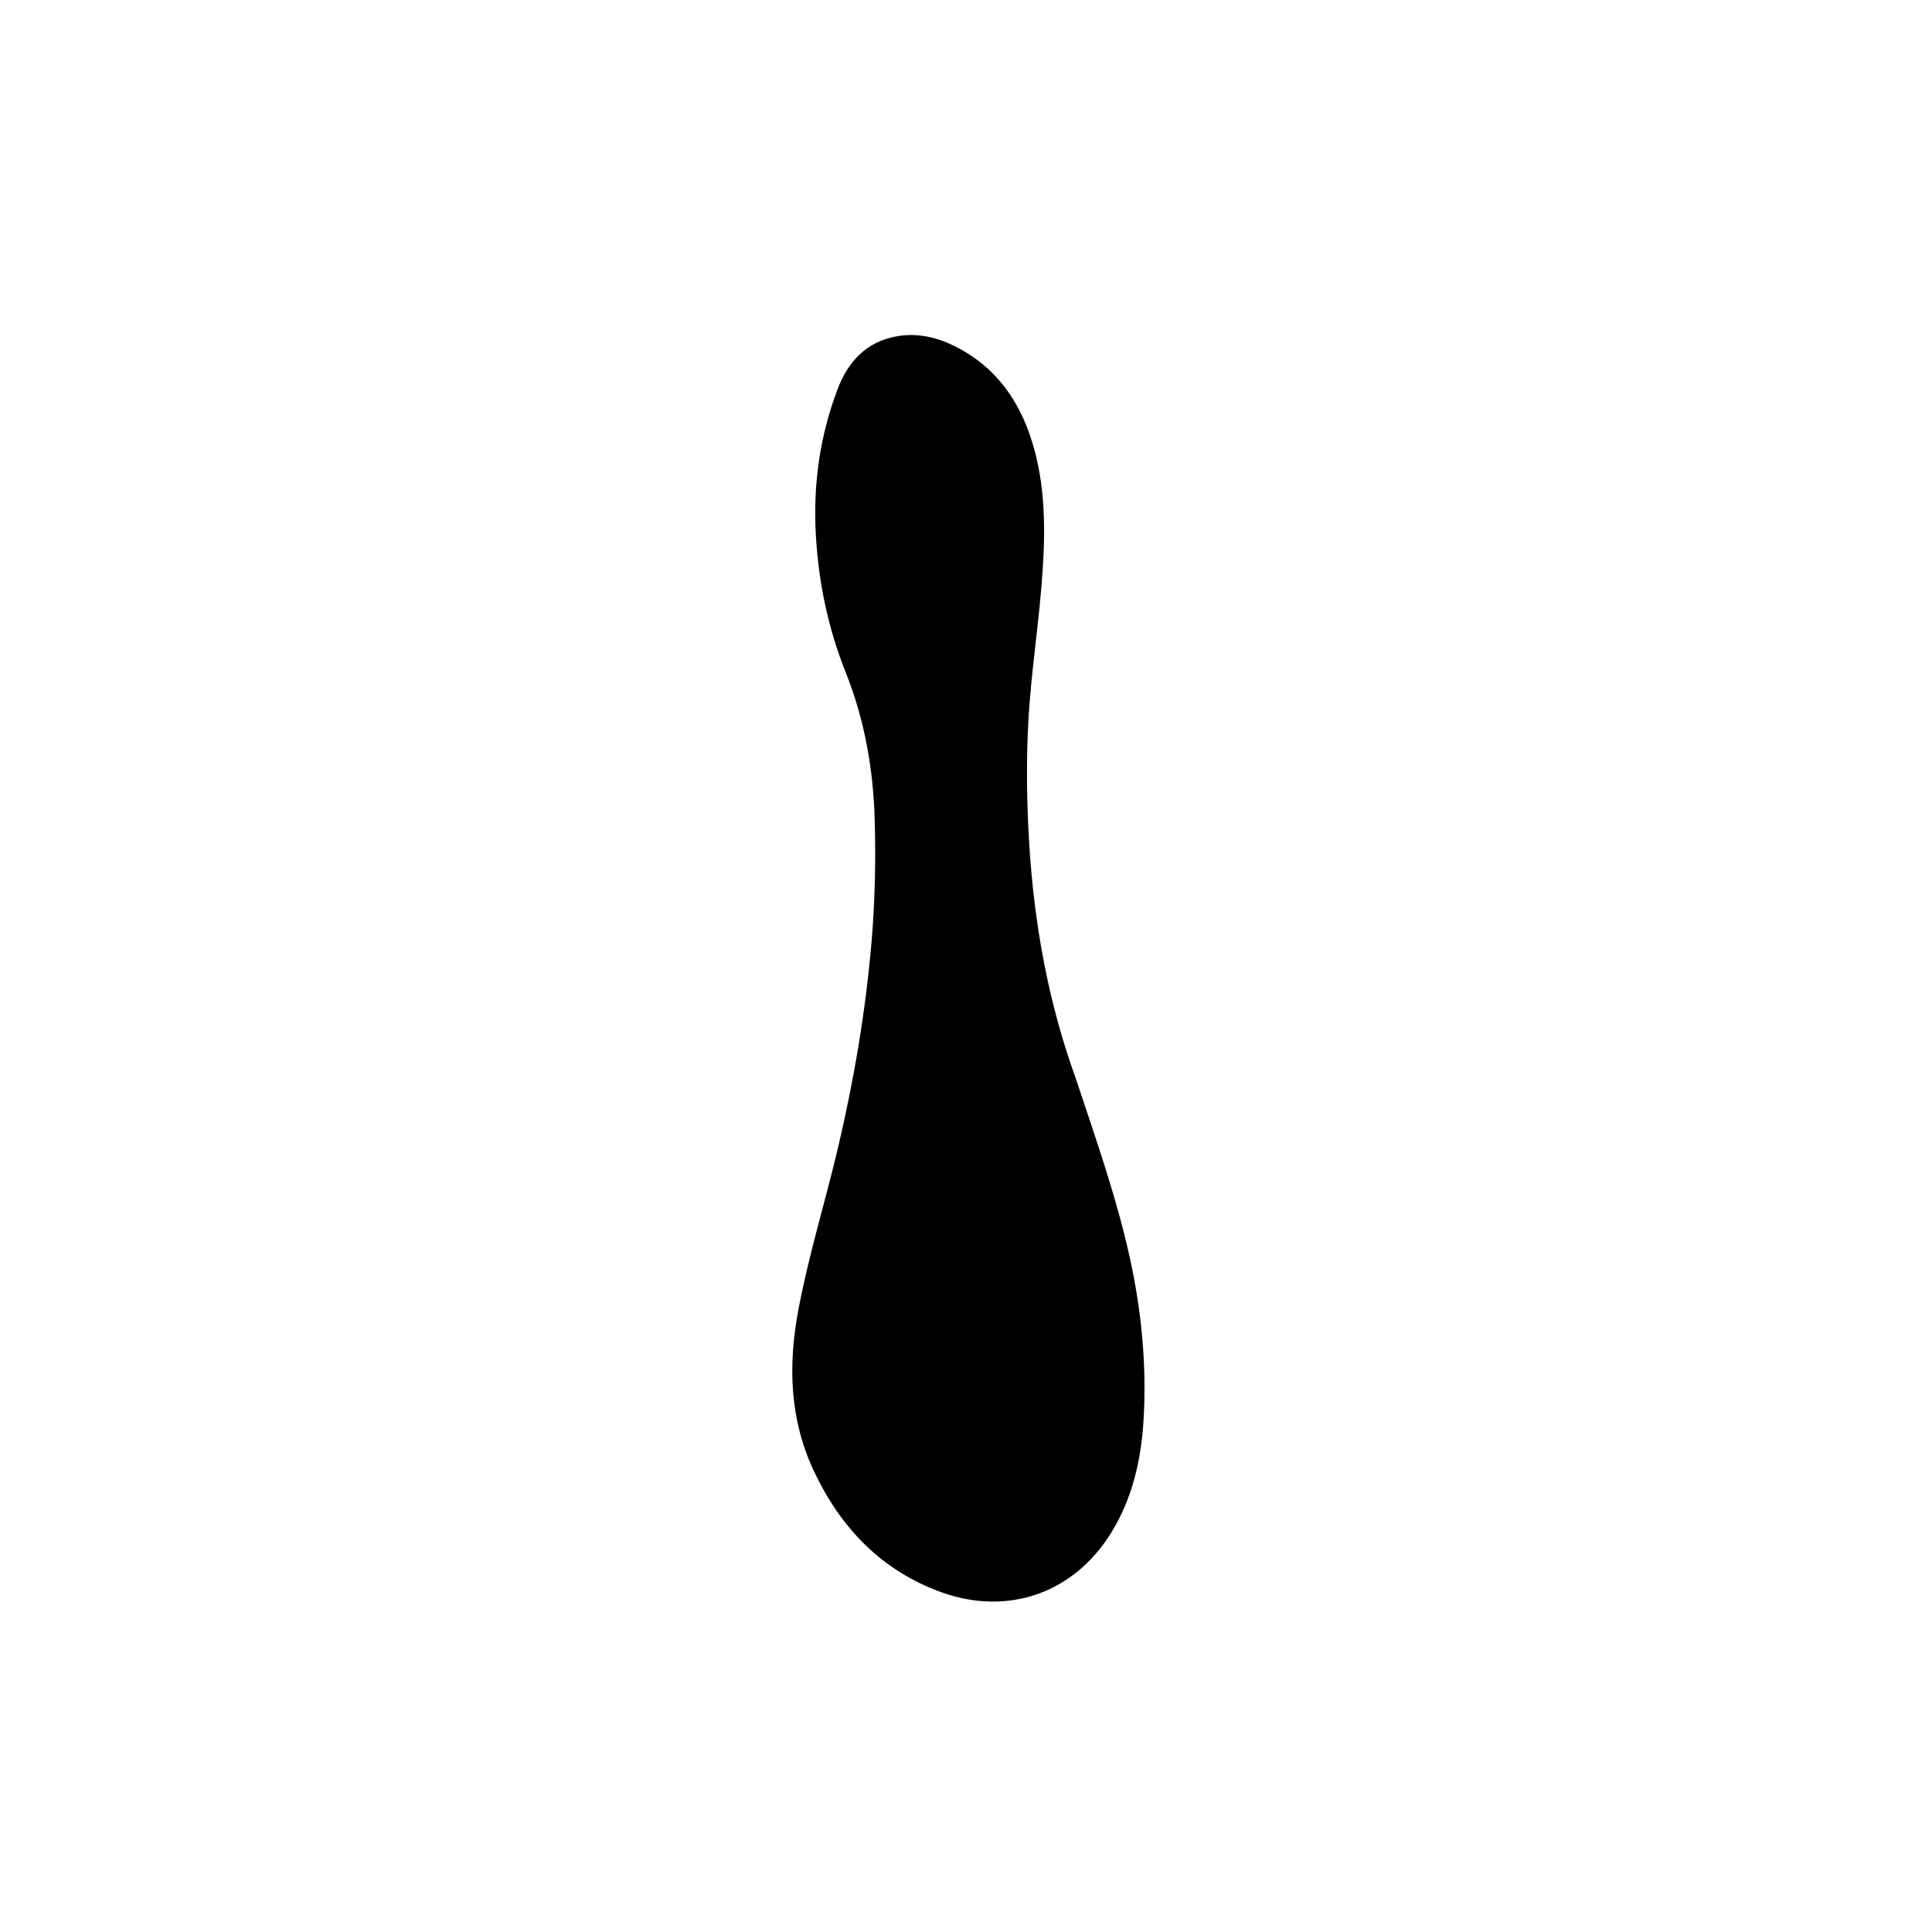
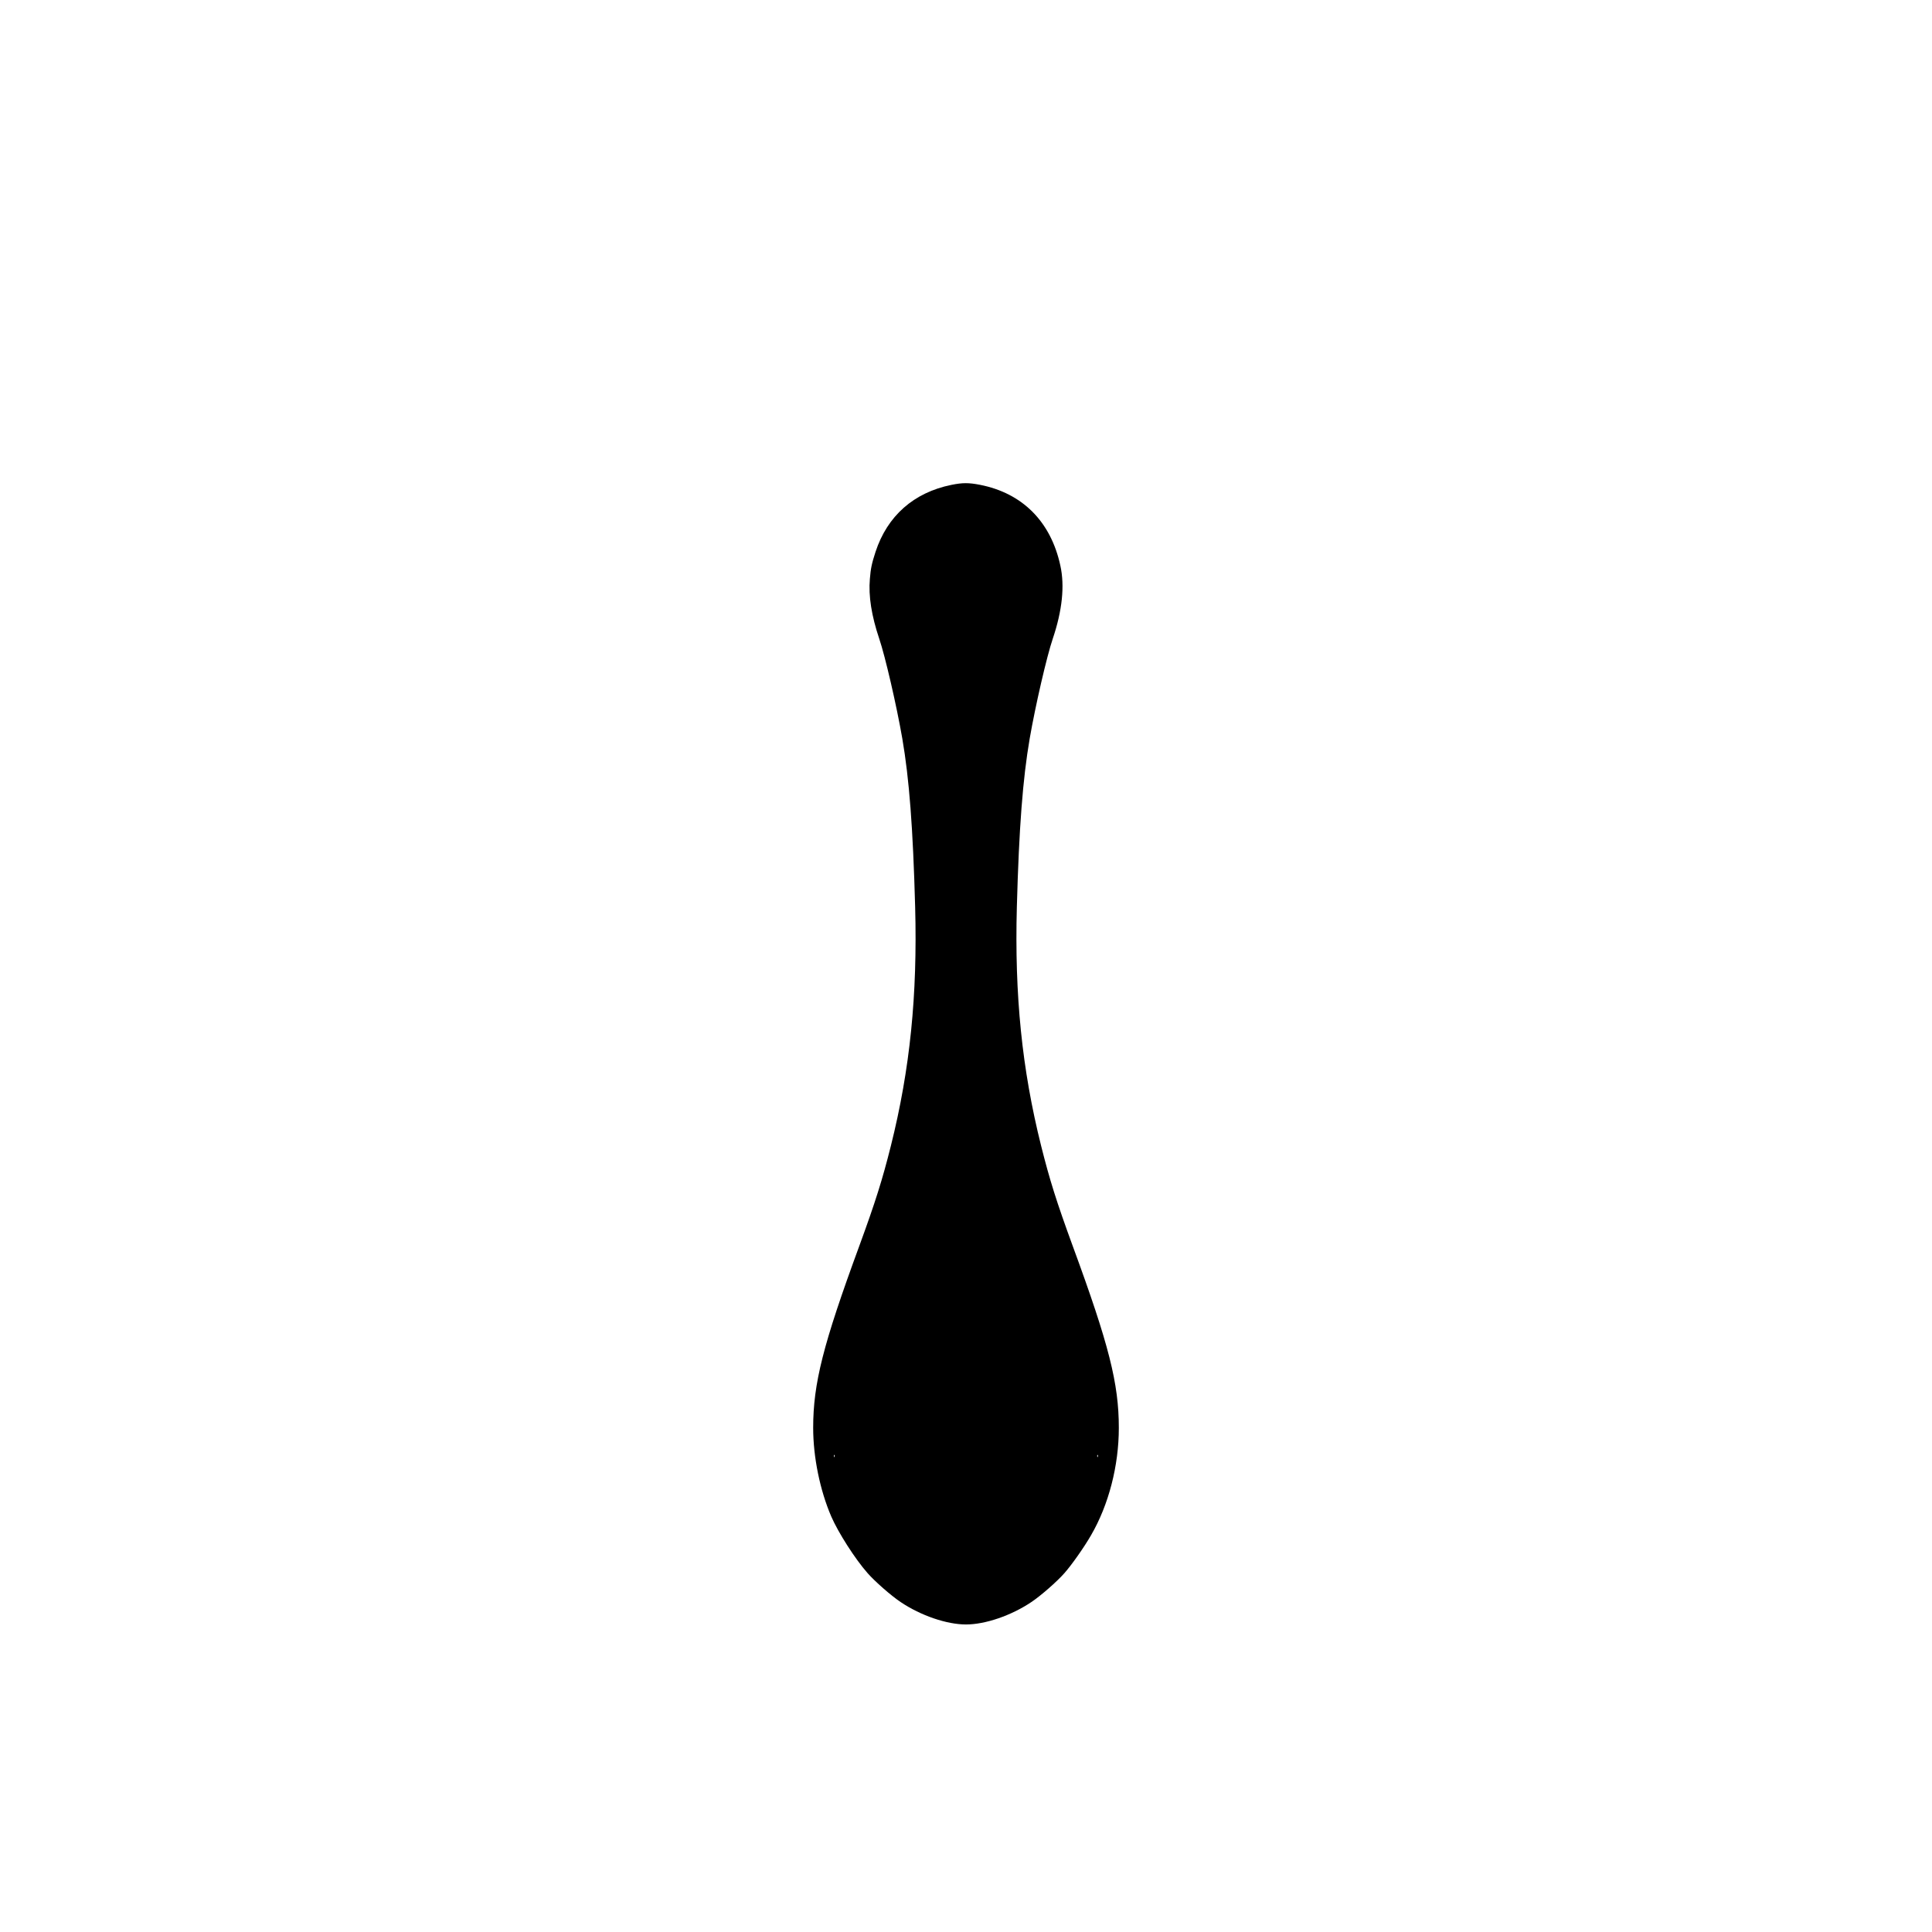
- <svg xmlns="http://www.w3.org/2000/svg" version="1.1" id="Layer_1" x="0px" y="0px" width="100%" viewBox="0 0 1024 1024" enable-background="new 0 0 1024 1024" xml:space="preserve">
-   <path fill="ffffff" opacity="1" stroke="none" d="   M570.263,571.833      C580.714,603.316 591.672,634.224 598.753,666.322      C605.029,694.769 607.84,723.525 606.108,752.581      C604.849,773.714 600.244,794.155 588.914,812.462      C569.151,844.393 534.163,856.711 498.743,843.847      C467.081,832.349 445.55,809.751 431.415,779.778      C418.483,752.356 417.629,723.666 423.137,694.315      C428.606,665.174 437.445,636.88 444.219,608.07      C452.64,572.254 458.779,536.098 461.917,499.406      C463.78,477.622 464.24,455.832 463.597,434.028      C462.811,407.4 458.202,381.364 448.304,356.556      C438.89,332.963 433.825,308.646 432.403,283.294      C430.914,256.765 434.546,231.17 443.877,206.41      C449.43,191.673 459.151,181.06 475.479,178.219      C486.232,176.348 496.402,178.706 505.986,183.459      C527.484,194.121 540.251,212.055 547.131,234.468      C553.875,256.44 554.114,279.007 552.669,301.737      C550.938,328.971 546.431,355.919 544.999,383.201      C543.887,404.382 544.206,425.504 545.476,446.593      C548.049,489.288 555.506,531.103 570.263,571.833    z" />
+ <svg xmlns="http://www.w3.org/2000/svg" version="1.0" width="2048pt" height="2048pt" viewBox="0 0 2048 2048" preserveAspectRatio="xMidYMid meet">
+   <g transform="translate(0,2048) scale(0.1,-0.1)" fill="#000000" stroke="none">
+     <path d="M10085 15340 c-399 -81 -679 -329 -804 -710 -40 -123 -51 -175 -60 -287 -16 -181 18 -392 99 -633 63 -185 184 -708 245 -1060 73 -425 113 -942 136 -1785 25 -935 -54 -1718 -257 -2530 -91 -363 -164 -595 -336 -1065 -384 -1045 -488 -1456 -488 -1926 0 -310 72 -661 191 -938 75 -173 253 -451 385 -601 78 -89 250 -240 352 -308 213 -143 488 -237 692 -237 204 0 479 94 692 237 102 68 274 219 352 308 78 89 206 270 281 400 188 323 295 738 295 1139 0 470 -104 881 -488 1926 -172 470 -245 702 -336 1065 -203 812 -282 1595 -257 2530 23 843 63 1360 136 1785 61 352 182 875 245 1060 100 297 128 559 80 775 -101 466 -402 768 -853 856 -119 23 -184 23 -302 -1z m-1238 -10302 c-3 -8 -6 -5 -6 6 -1 11 2 17 5 13 3 -3 4 -12 1 -19z m2790 0 c-3 -8 -6 -5 -6 6 -1 11 2 17 5 13 3 -3 4 -12 1 -19z" />
+   </g>
</svg>
